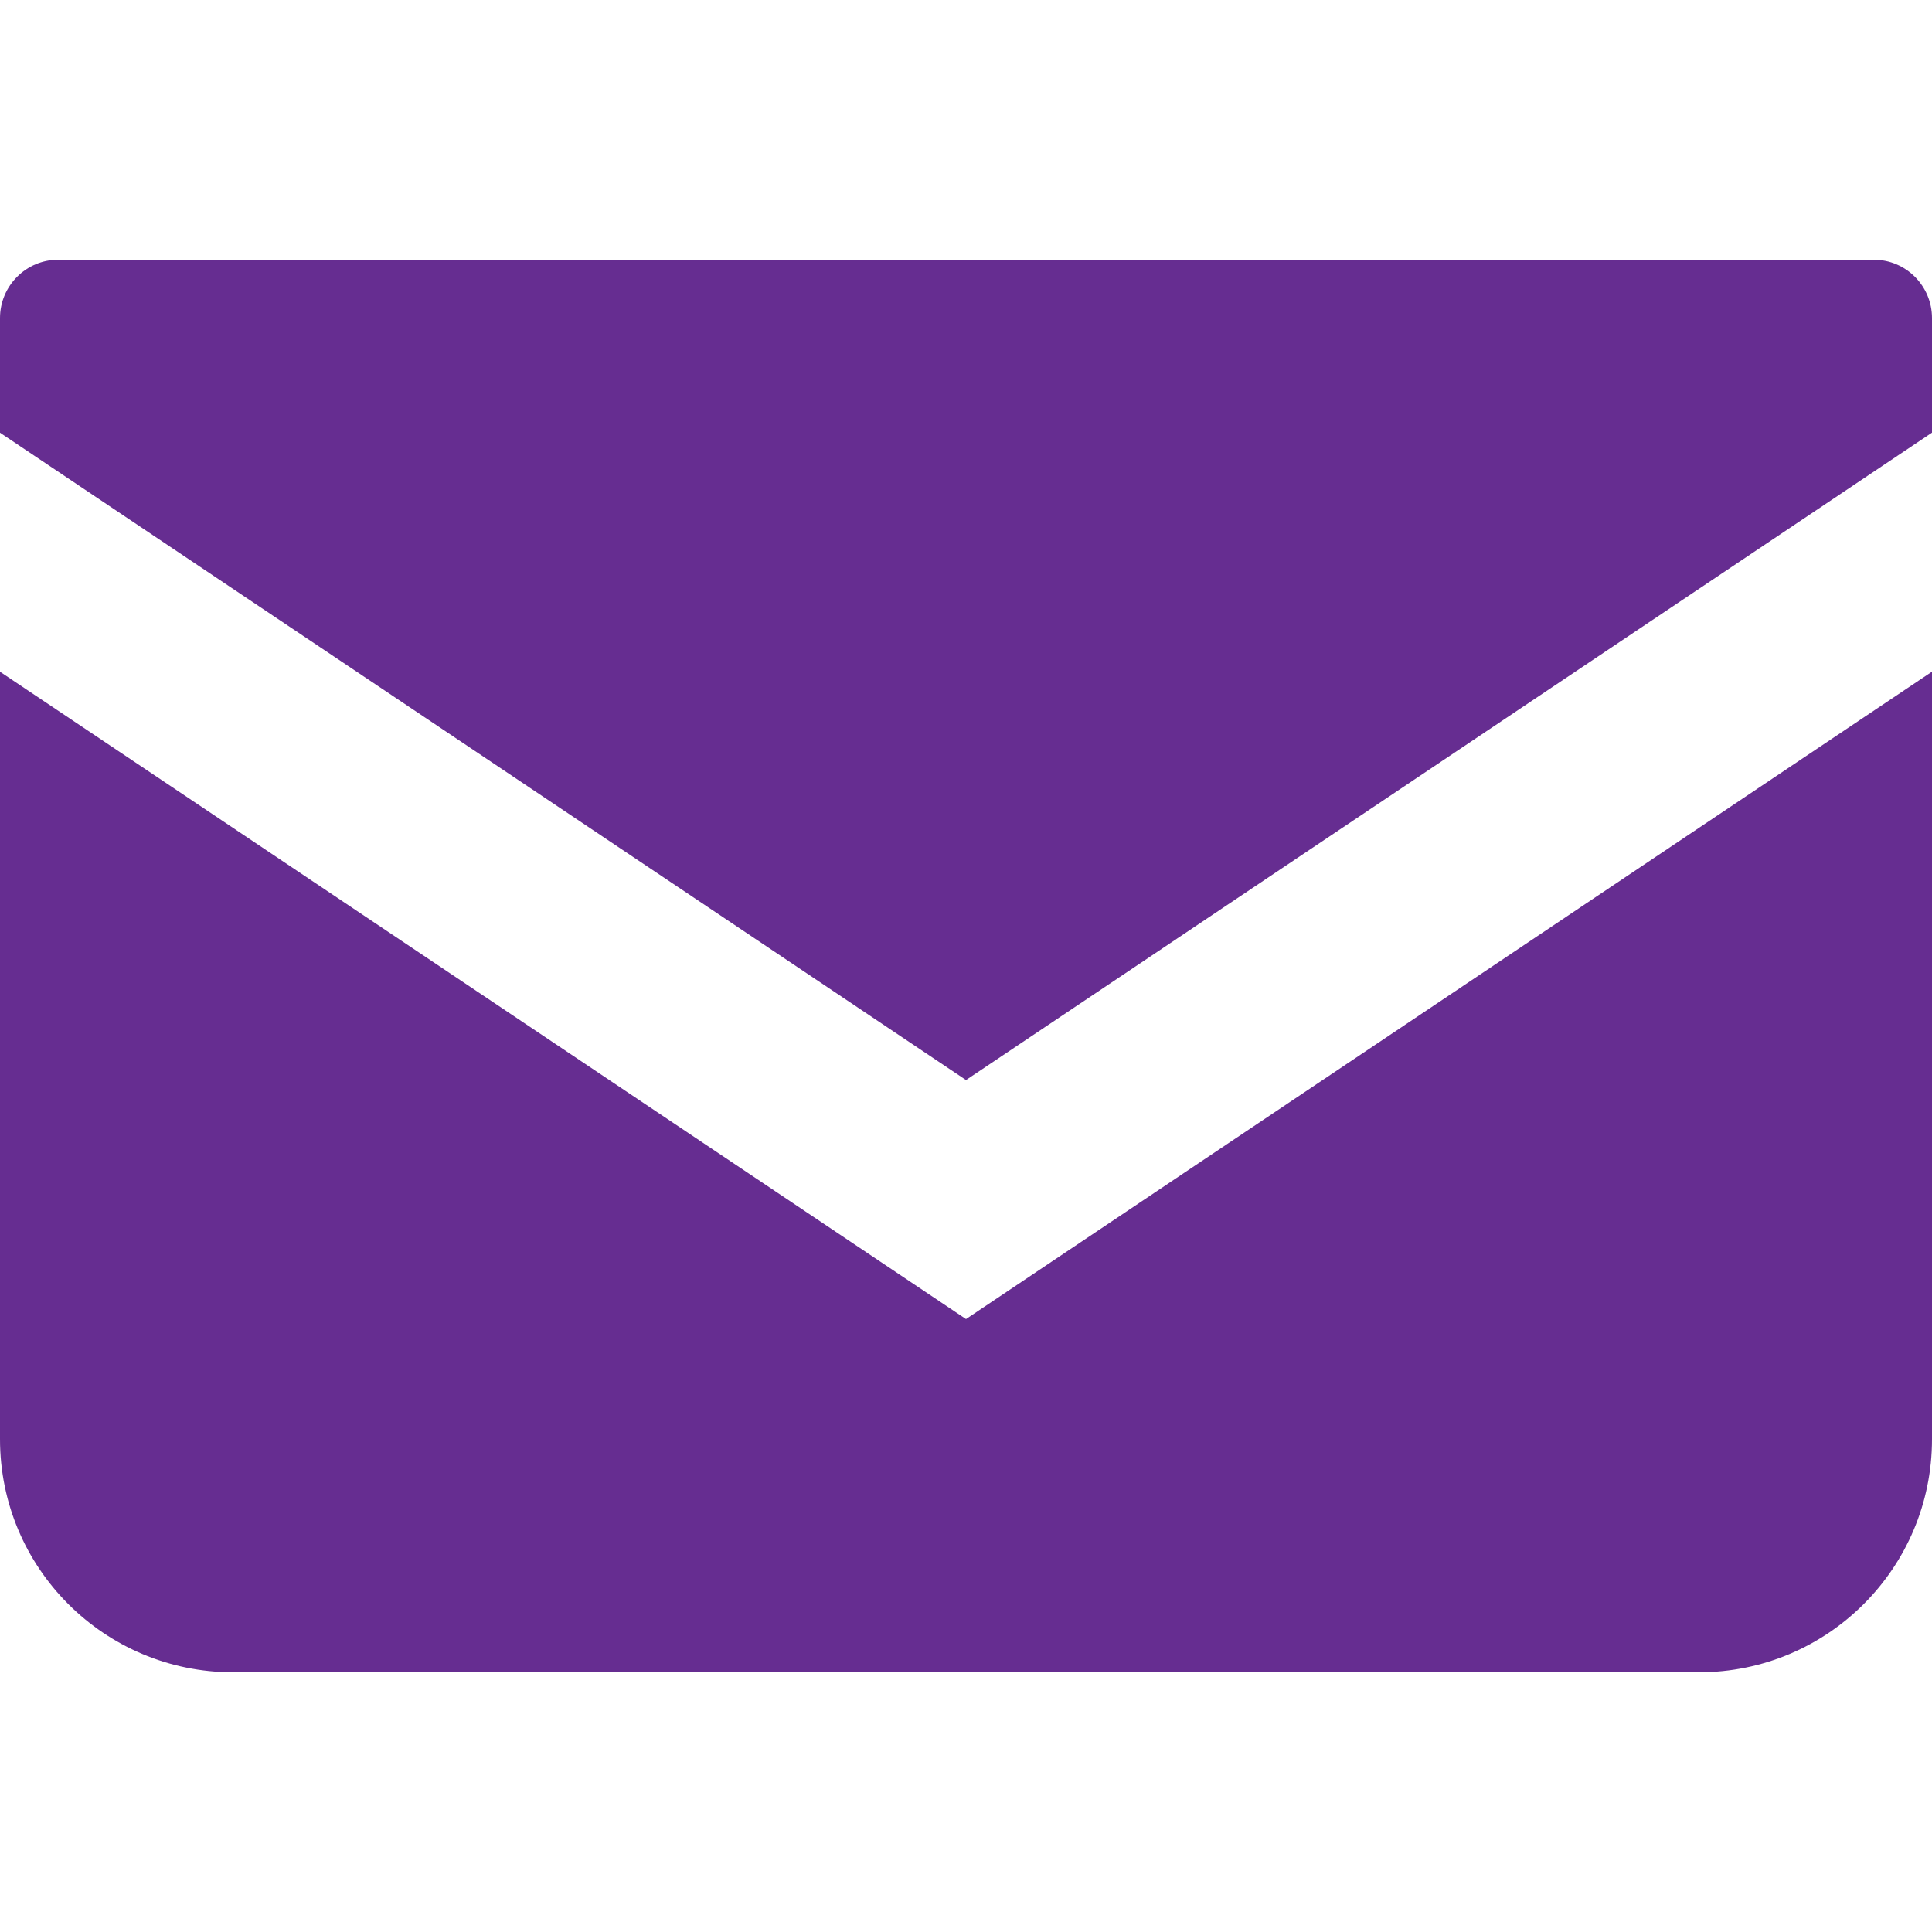
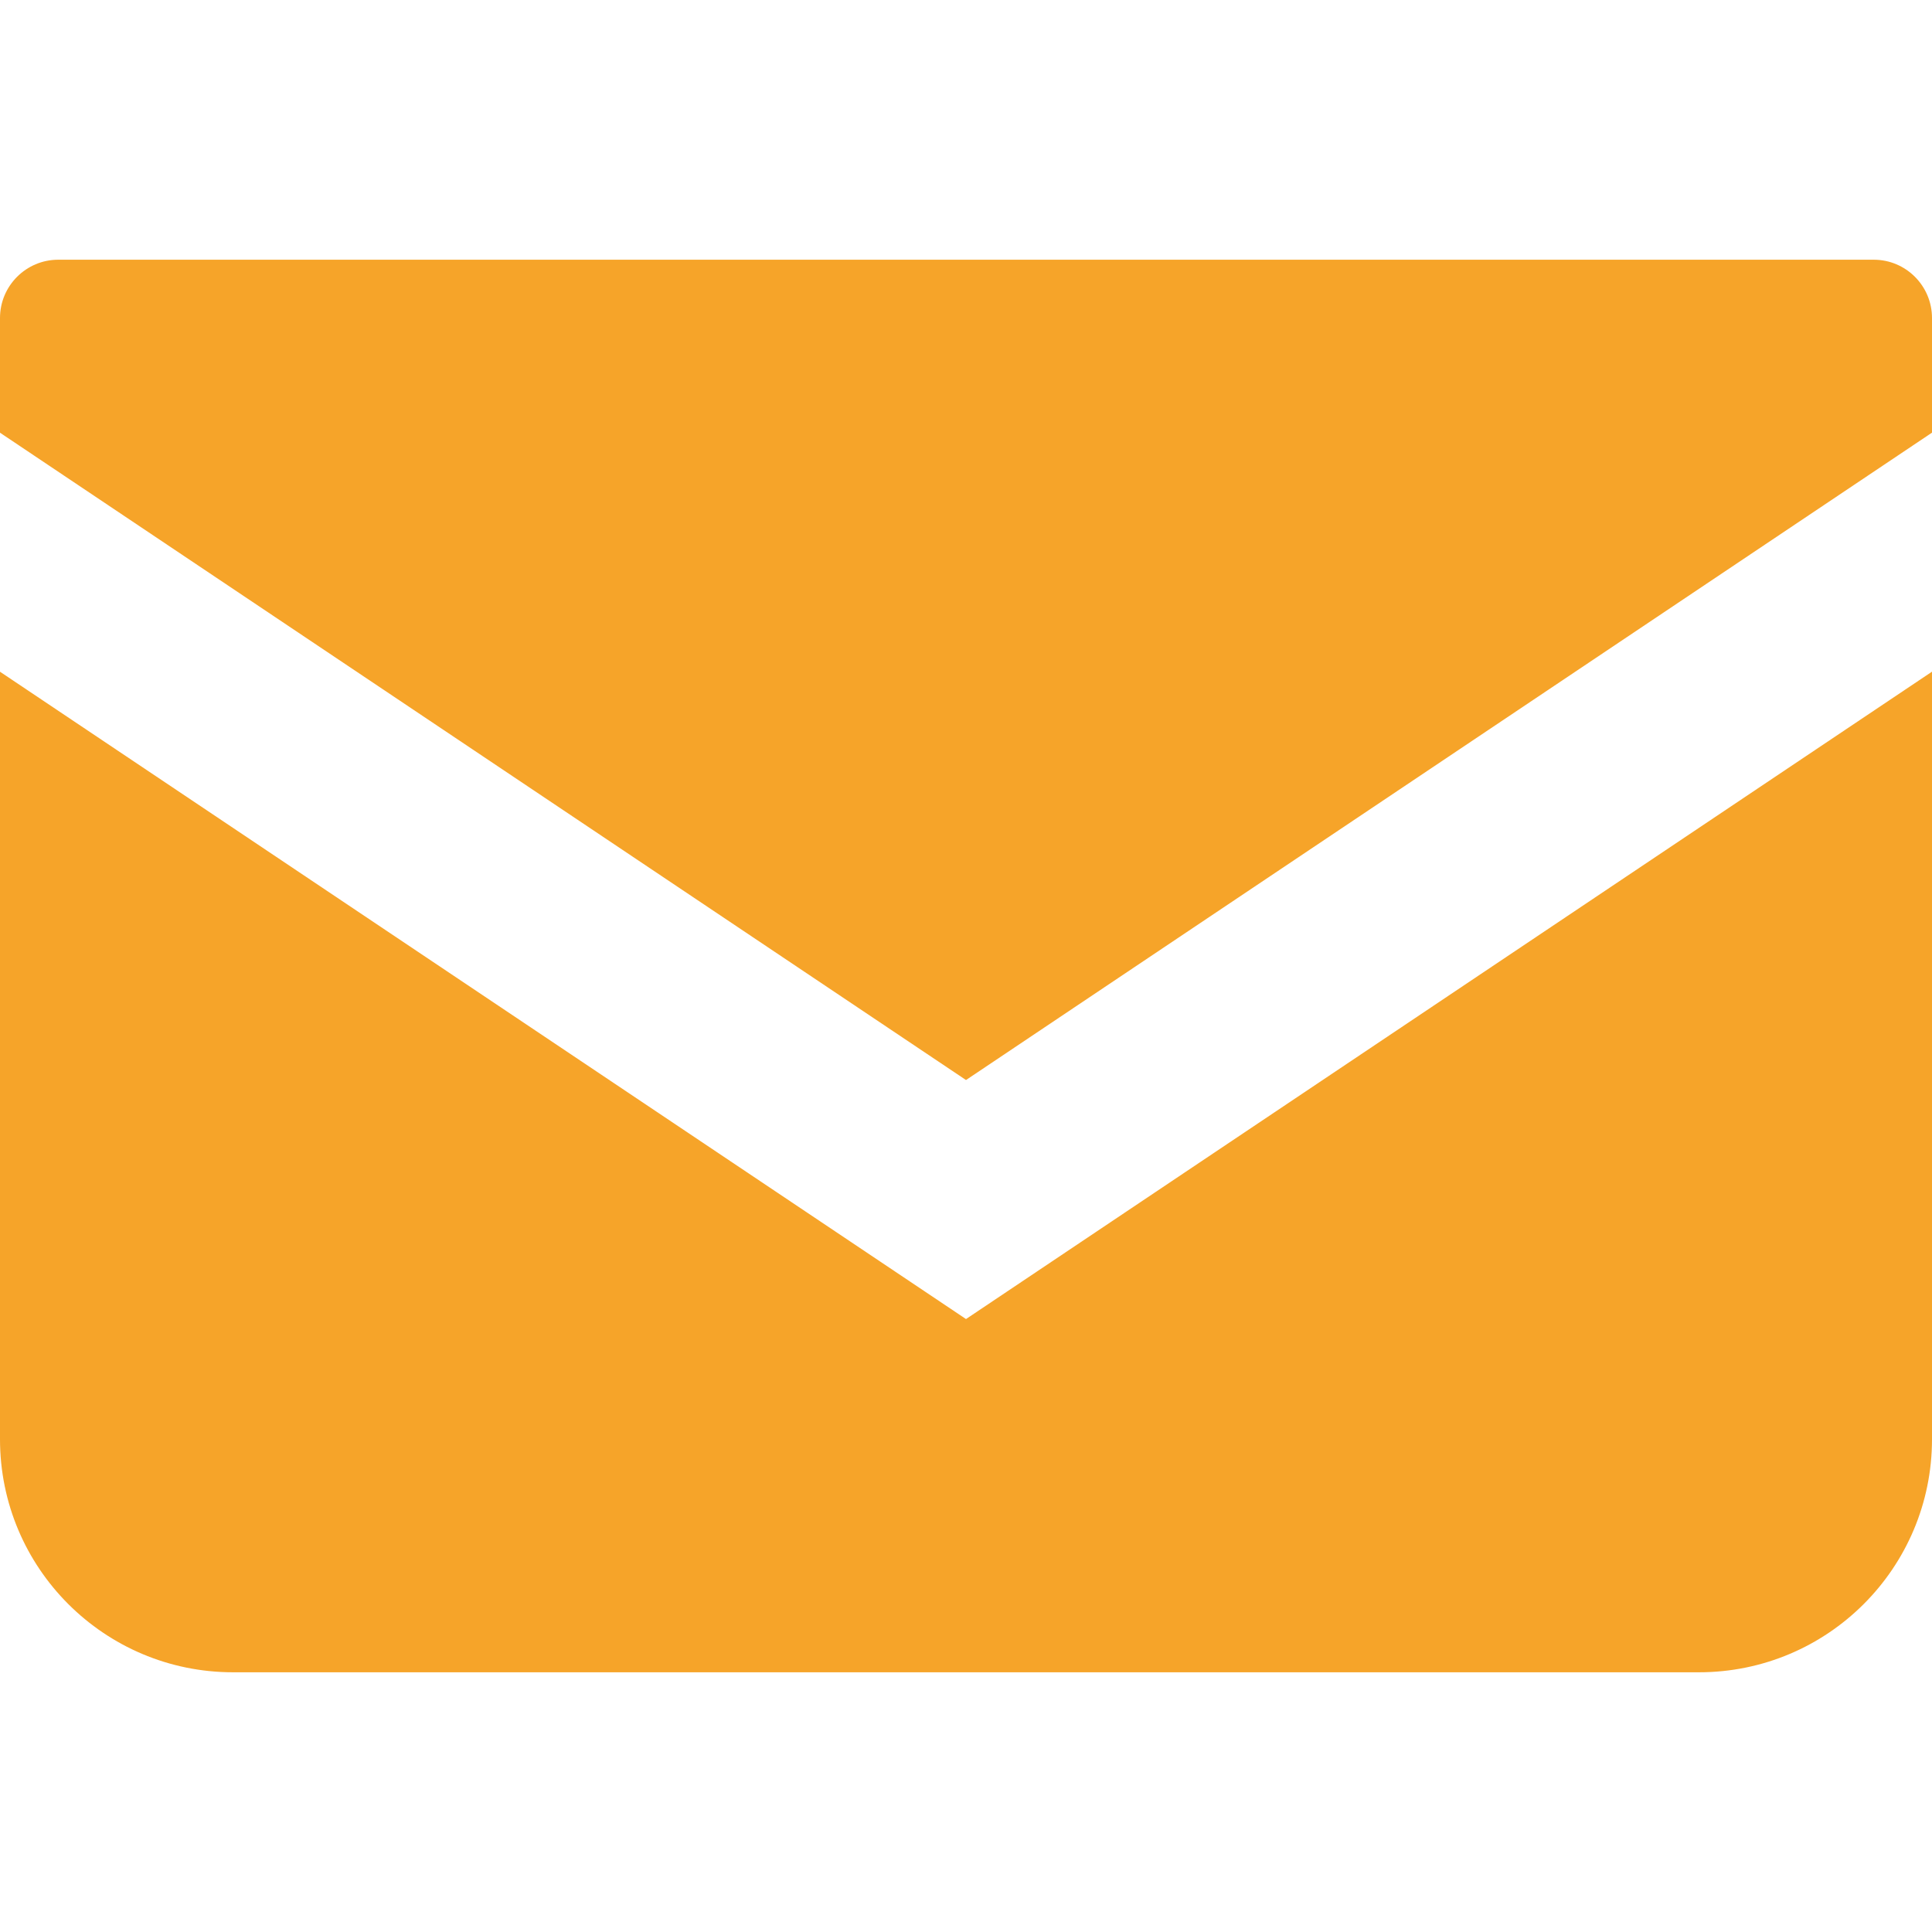
<svg xmlns="http://www.w3.org/2000/svg" version="1.1" id="_x32_" width="64px" height="64px" viewBox="0 0 512 512" xml:space="preserve" fill="#000000">
  <g id="SVGRepo_bgCarrier" stroke-width="0" />
  <g id="SVGRepo_tracerCarrier" stroke-linecap="round" stroke-linejoin="round" />
  <g id="SVGRepo_iconCarrier">
-     <style type="text/css">  .st0{fill:#662D91;}  </style>
+     <style type="text/css">  .st0{fill:#F6A429;}  </style>
    <g>
      <path class="st0" d="M496.563,68.828H15.438C6.922,68.828,0,75.75,0,84.281v30.391l256,171.547l256-171.563V84.281 C512,75.75,505.078,68.828,496.563,68.828z" />
      <path class="st0" d="M0,178.016v203.391c0,34.125,27.641,61.766,61.781,61.766h388.438c34.141,0,61.781-27.641,61.781-61.766V178 L256,349.563L0,178.016z" />
    </g>
  </g>
</svg>
